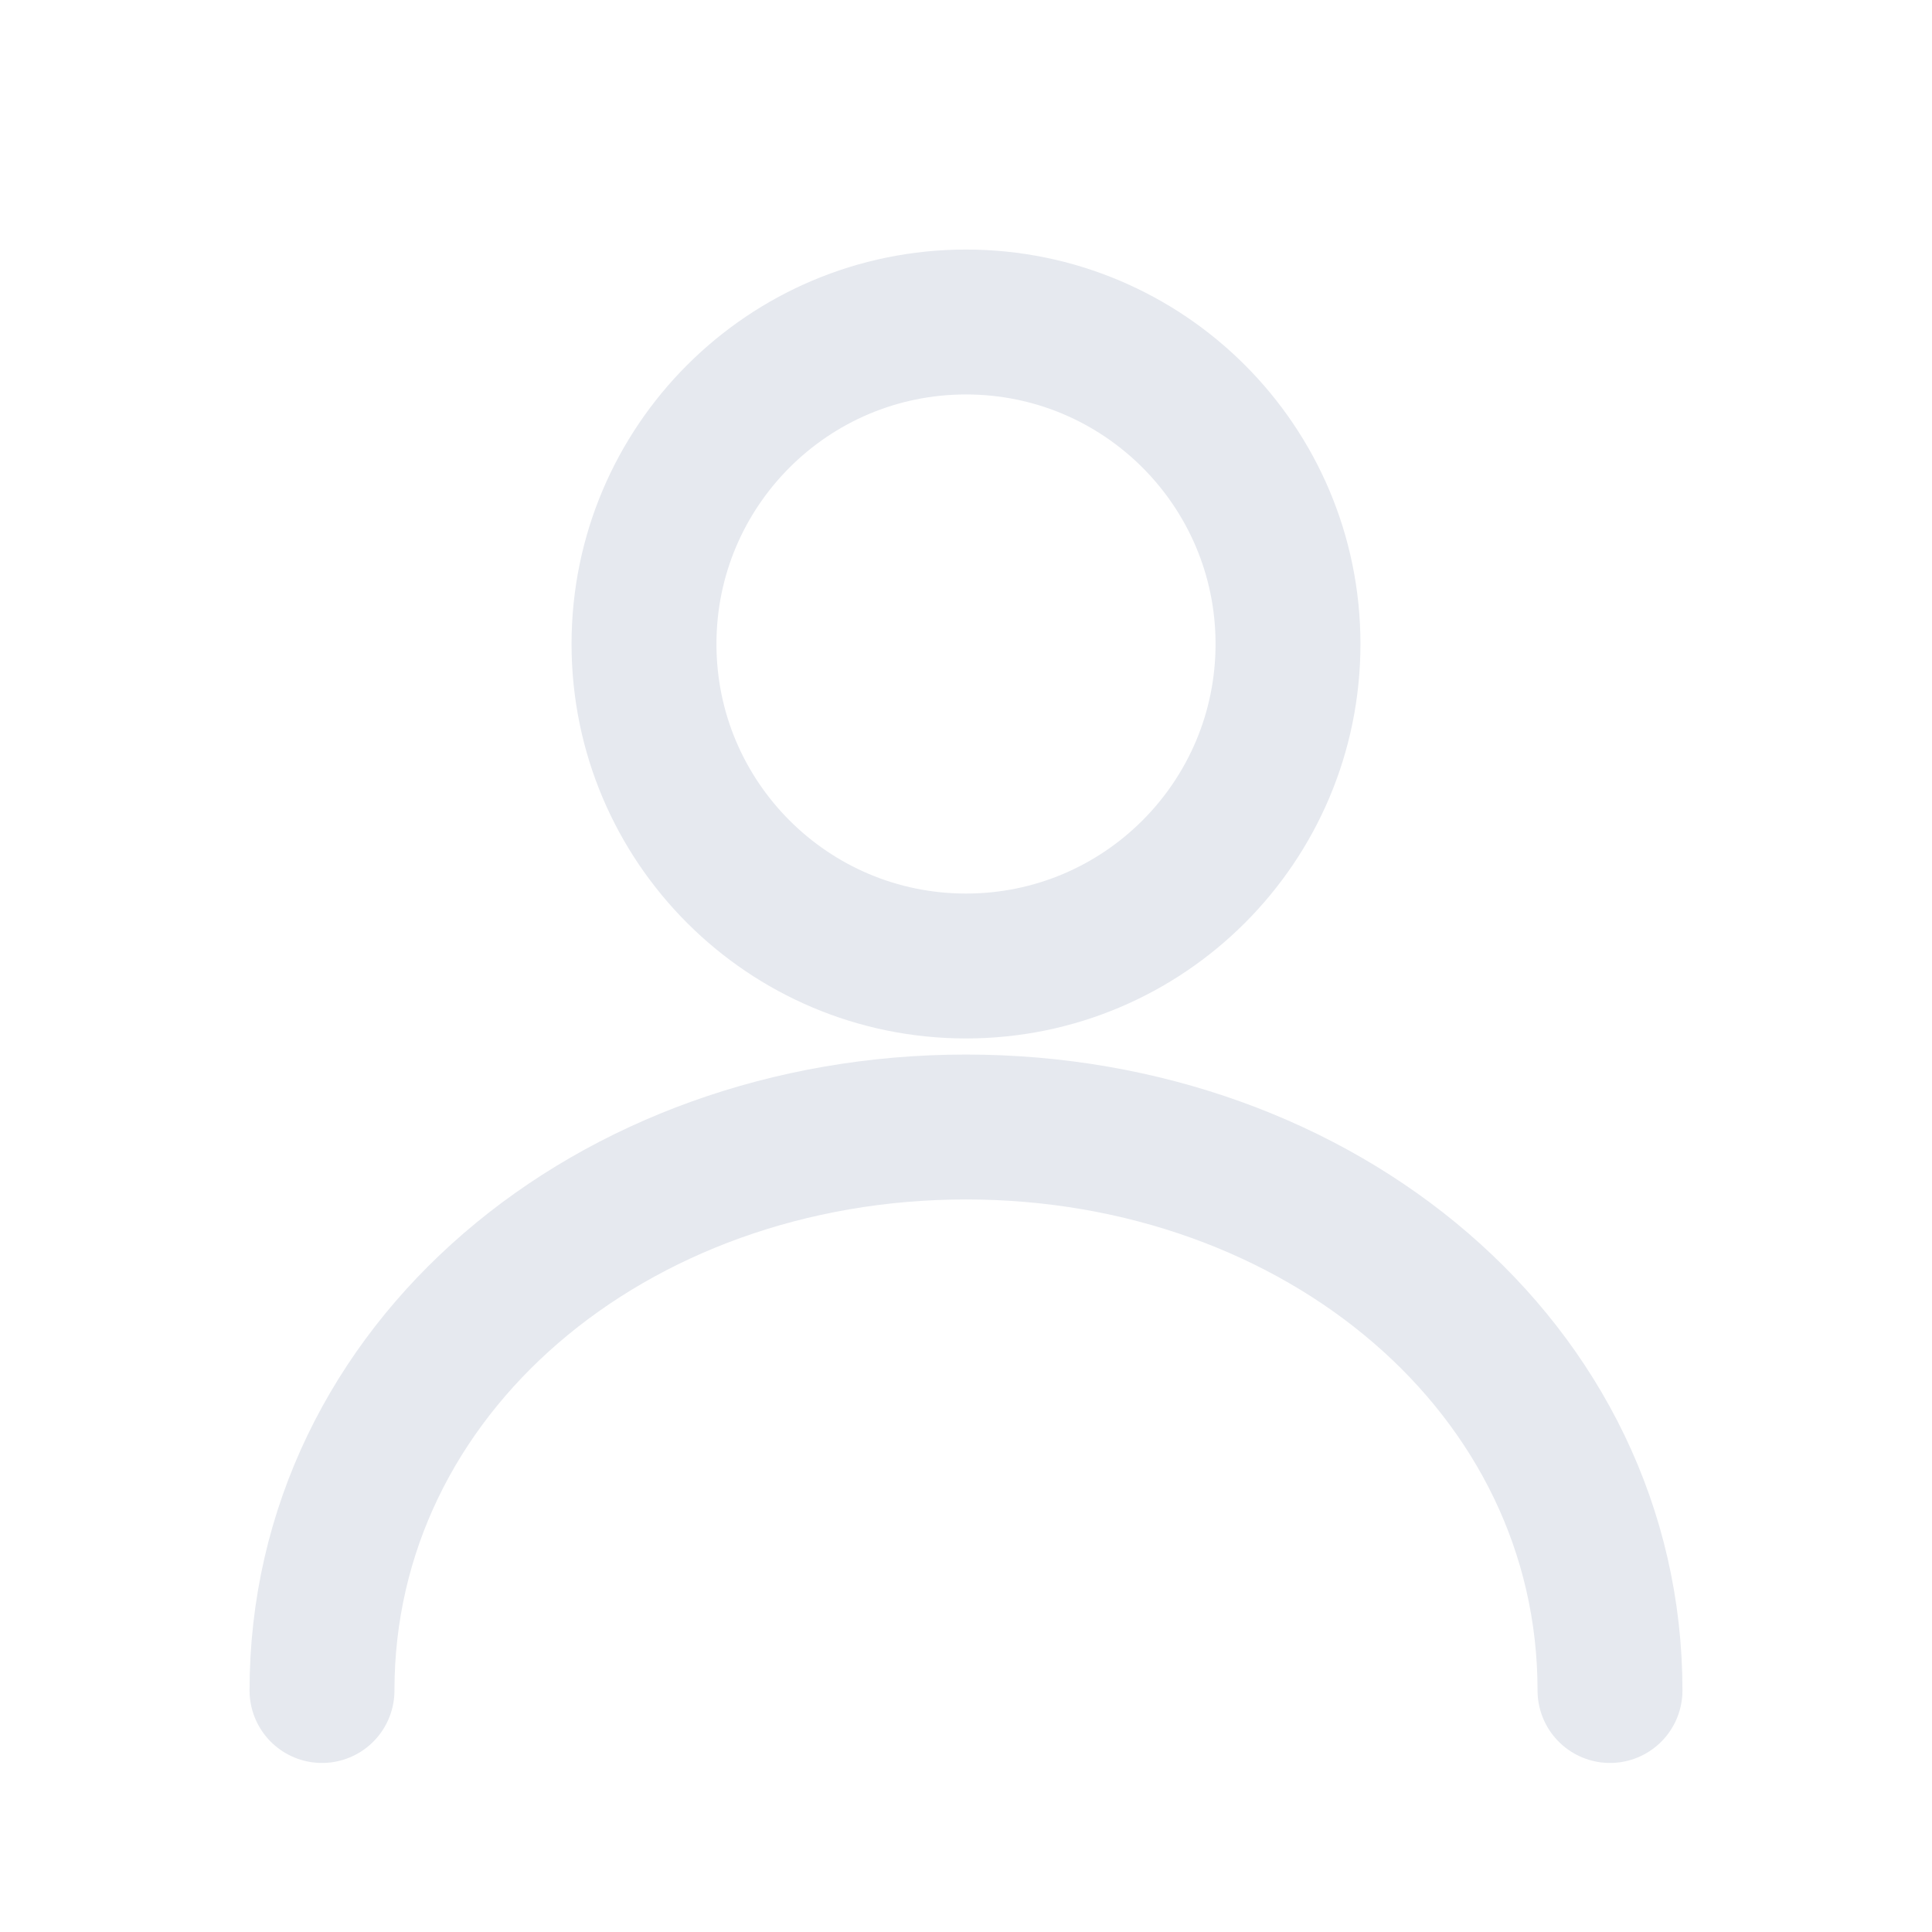
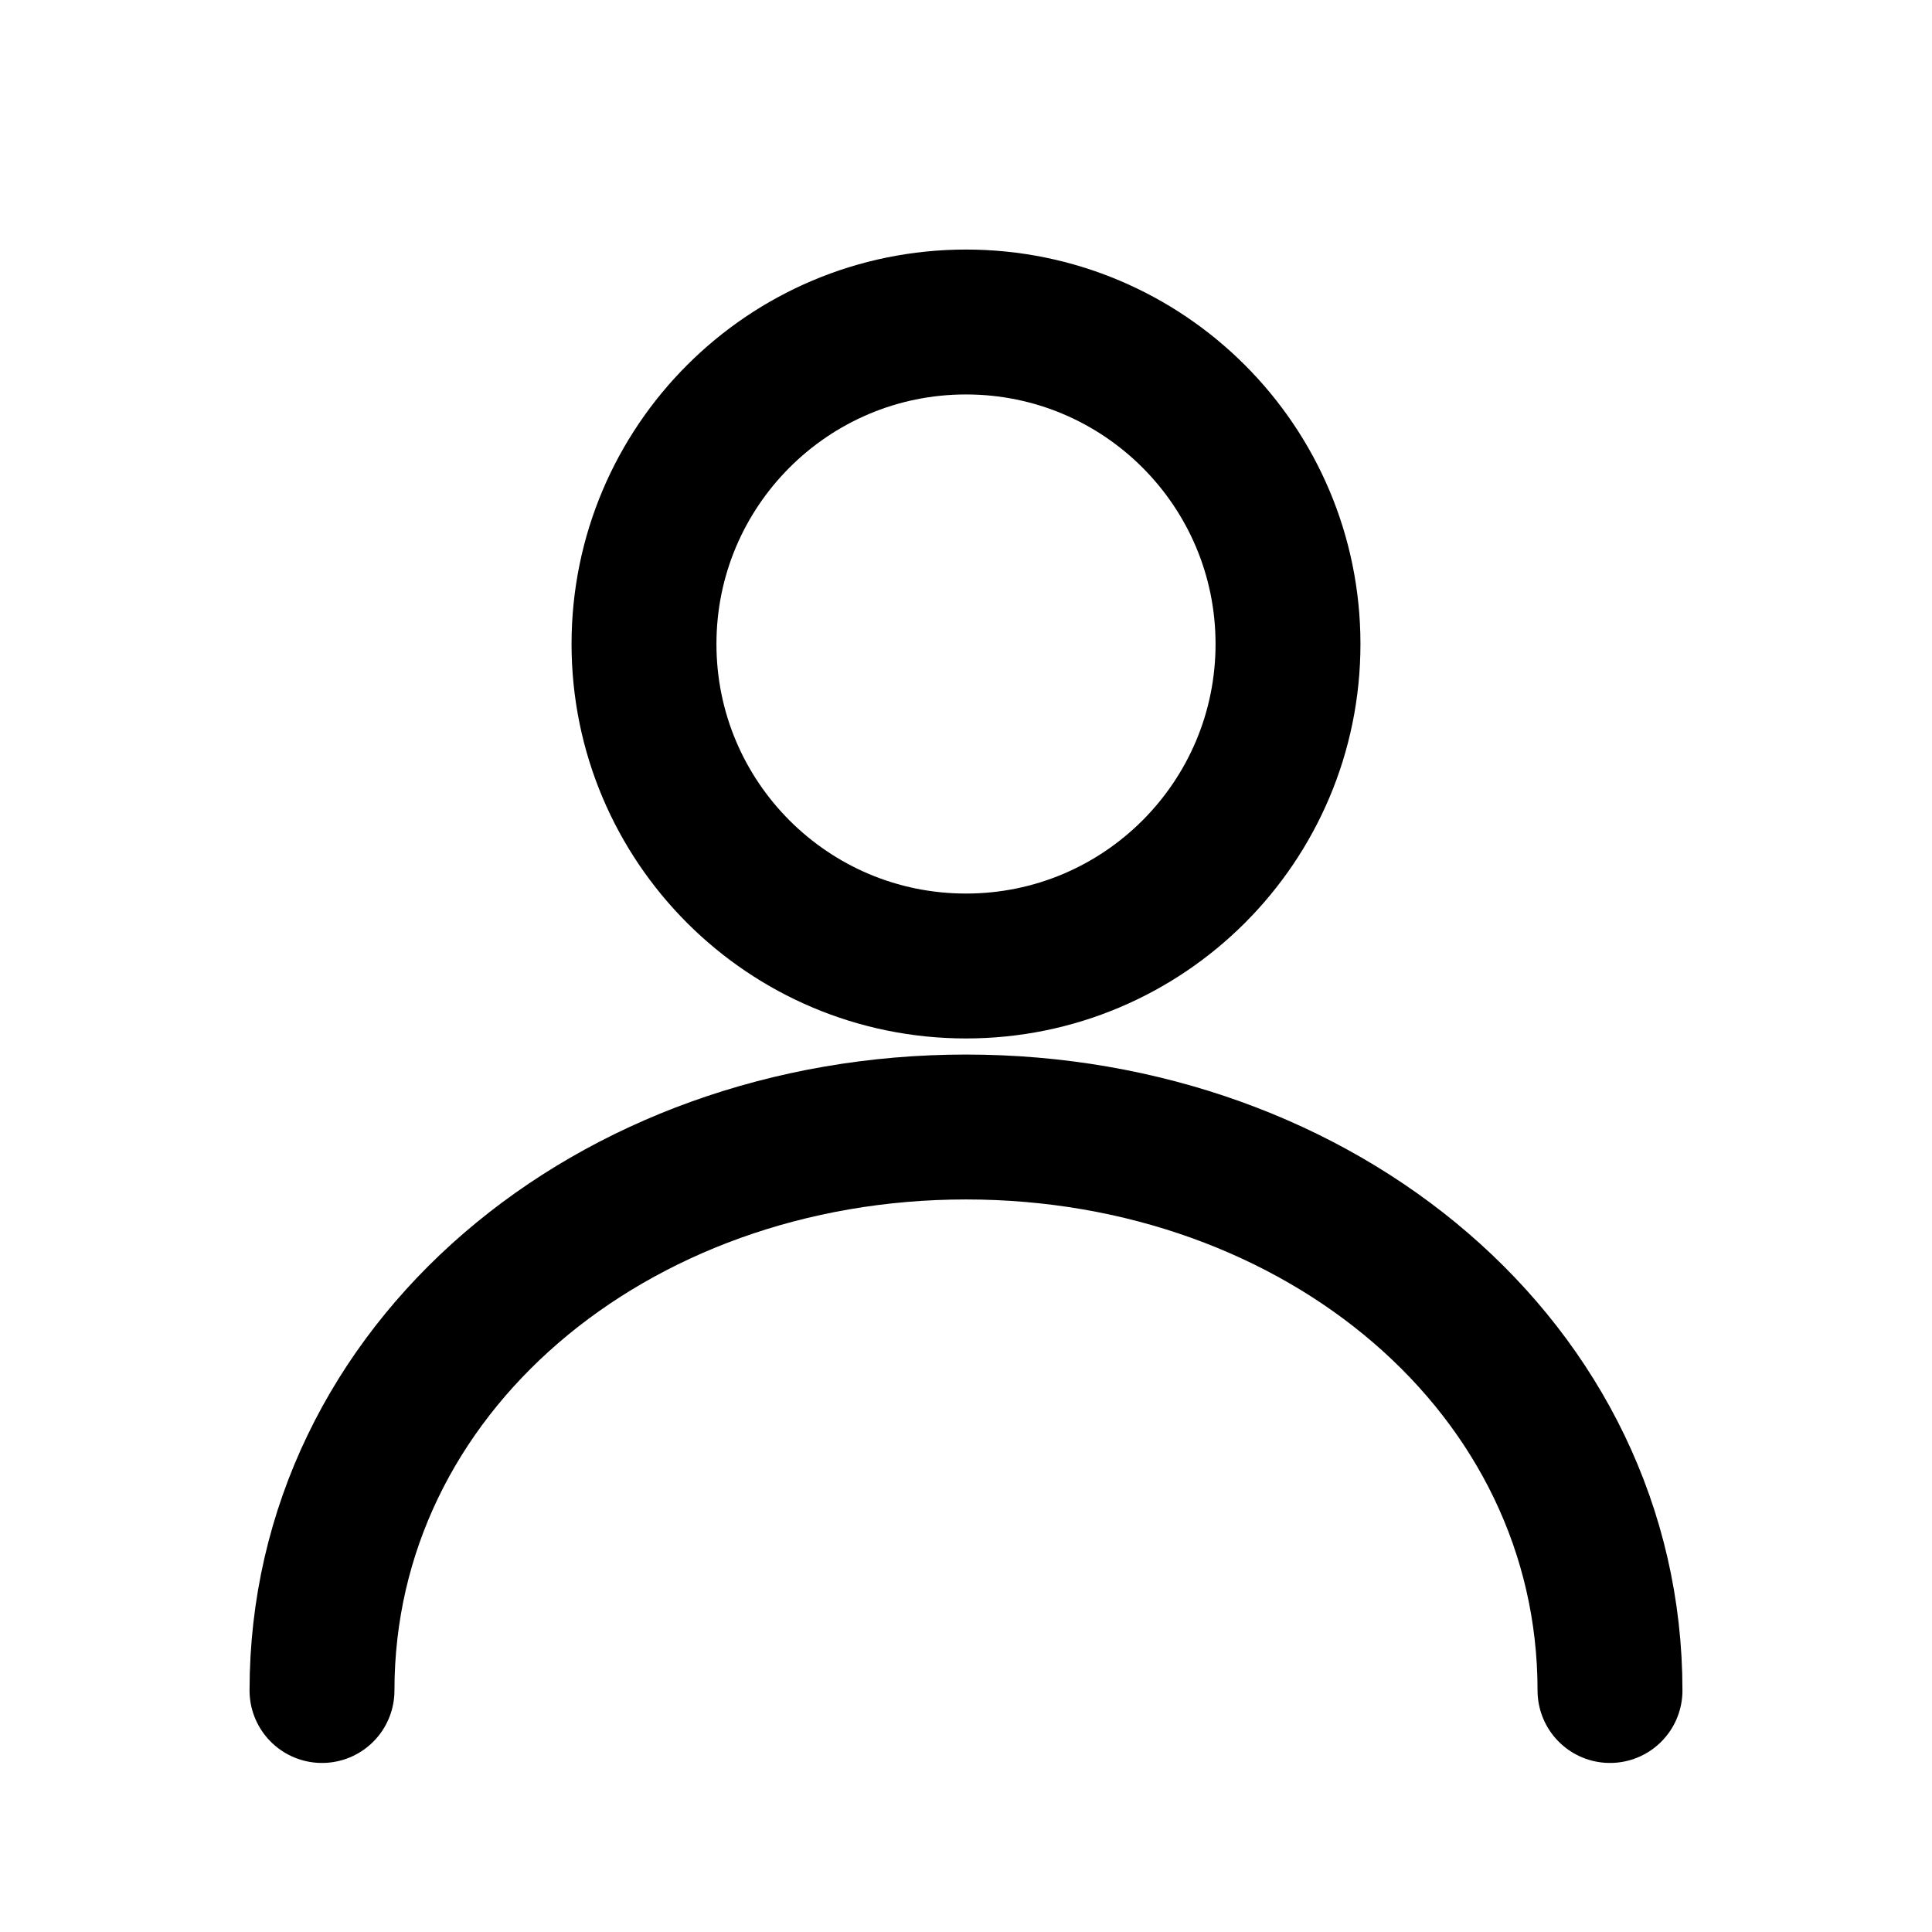
- <svg xmlns="http://www.w3.org/2000/svg" viewBox="0 0 24 24" fill="none" stroke="#E6E9EF" stroke-width="1.8" stroke-linecap="round" stroke-linejoin="round">
+ <svg xmlns="http://www.w3.org/2000/svg" viewBox="0 0 24 24" fill="none" stroke="currentColor" stroke-width="1.8" stroke-linecap="round" stroke-linejoin="round">
  <circle cx="12" cy="8" r="4" />
  <path d="M4 21c0-4 3.6-7 8-7s8 3 8 7" />
</svg>
